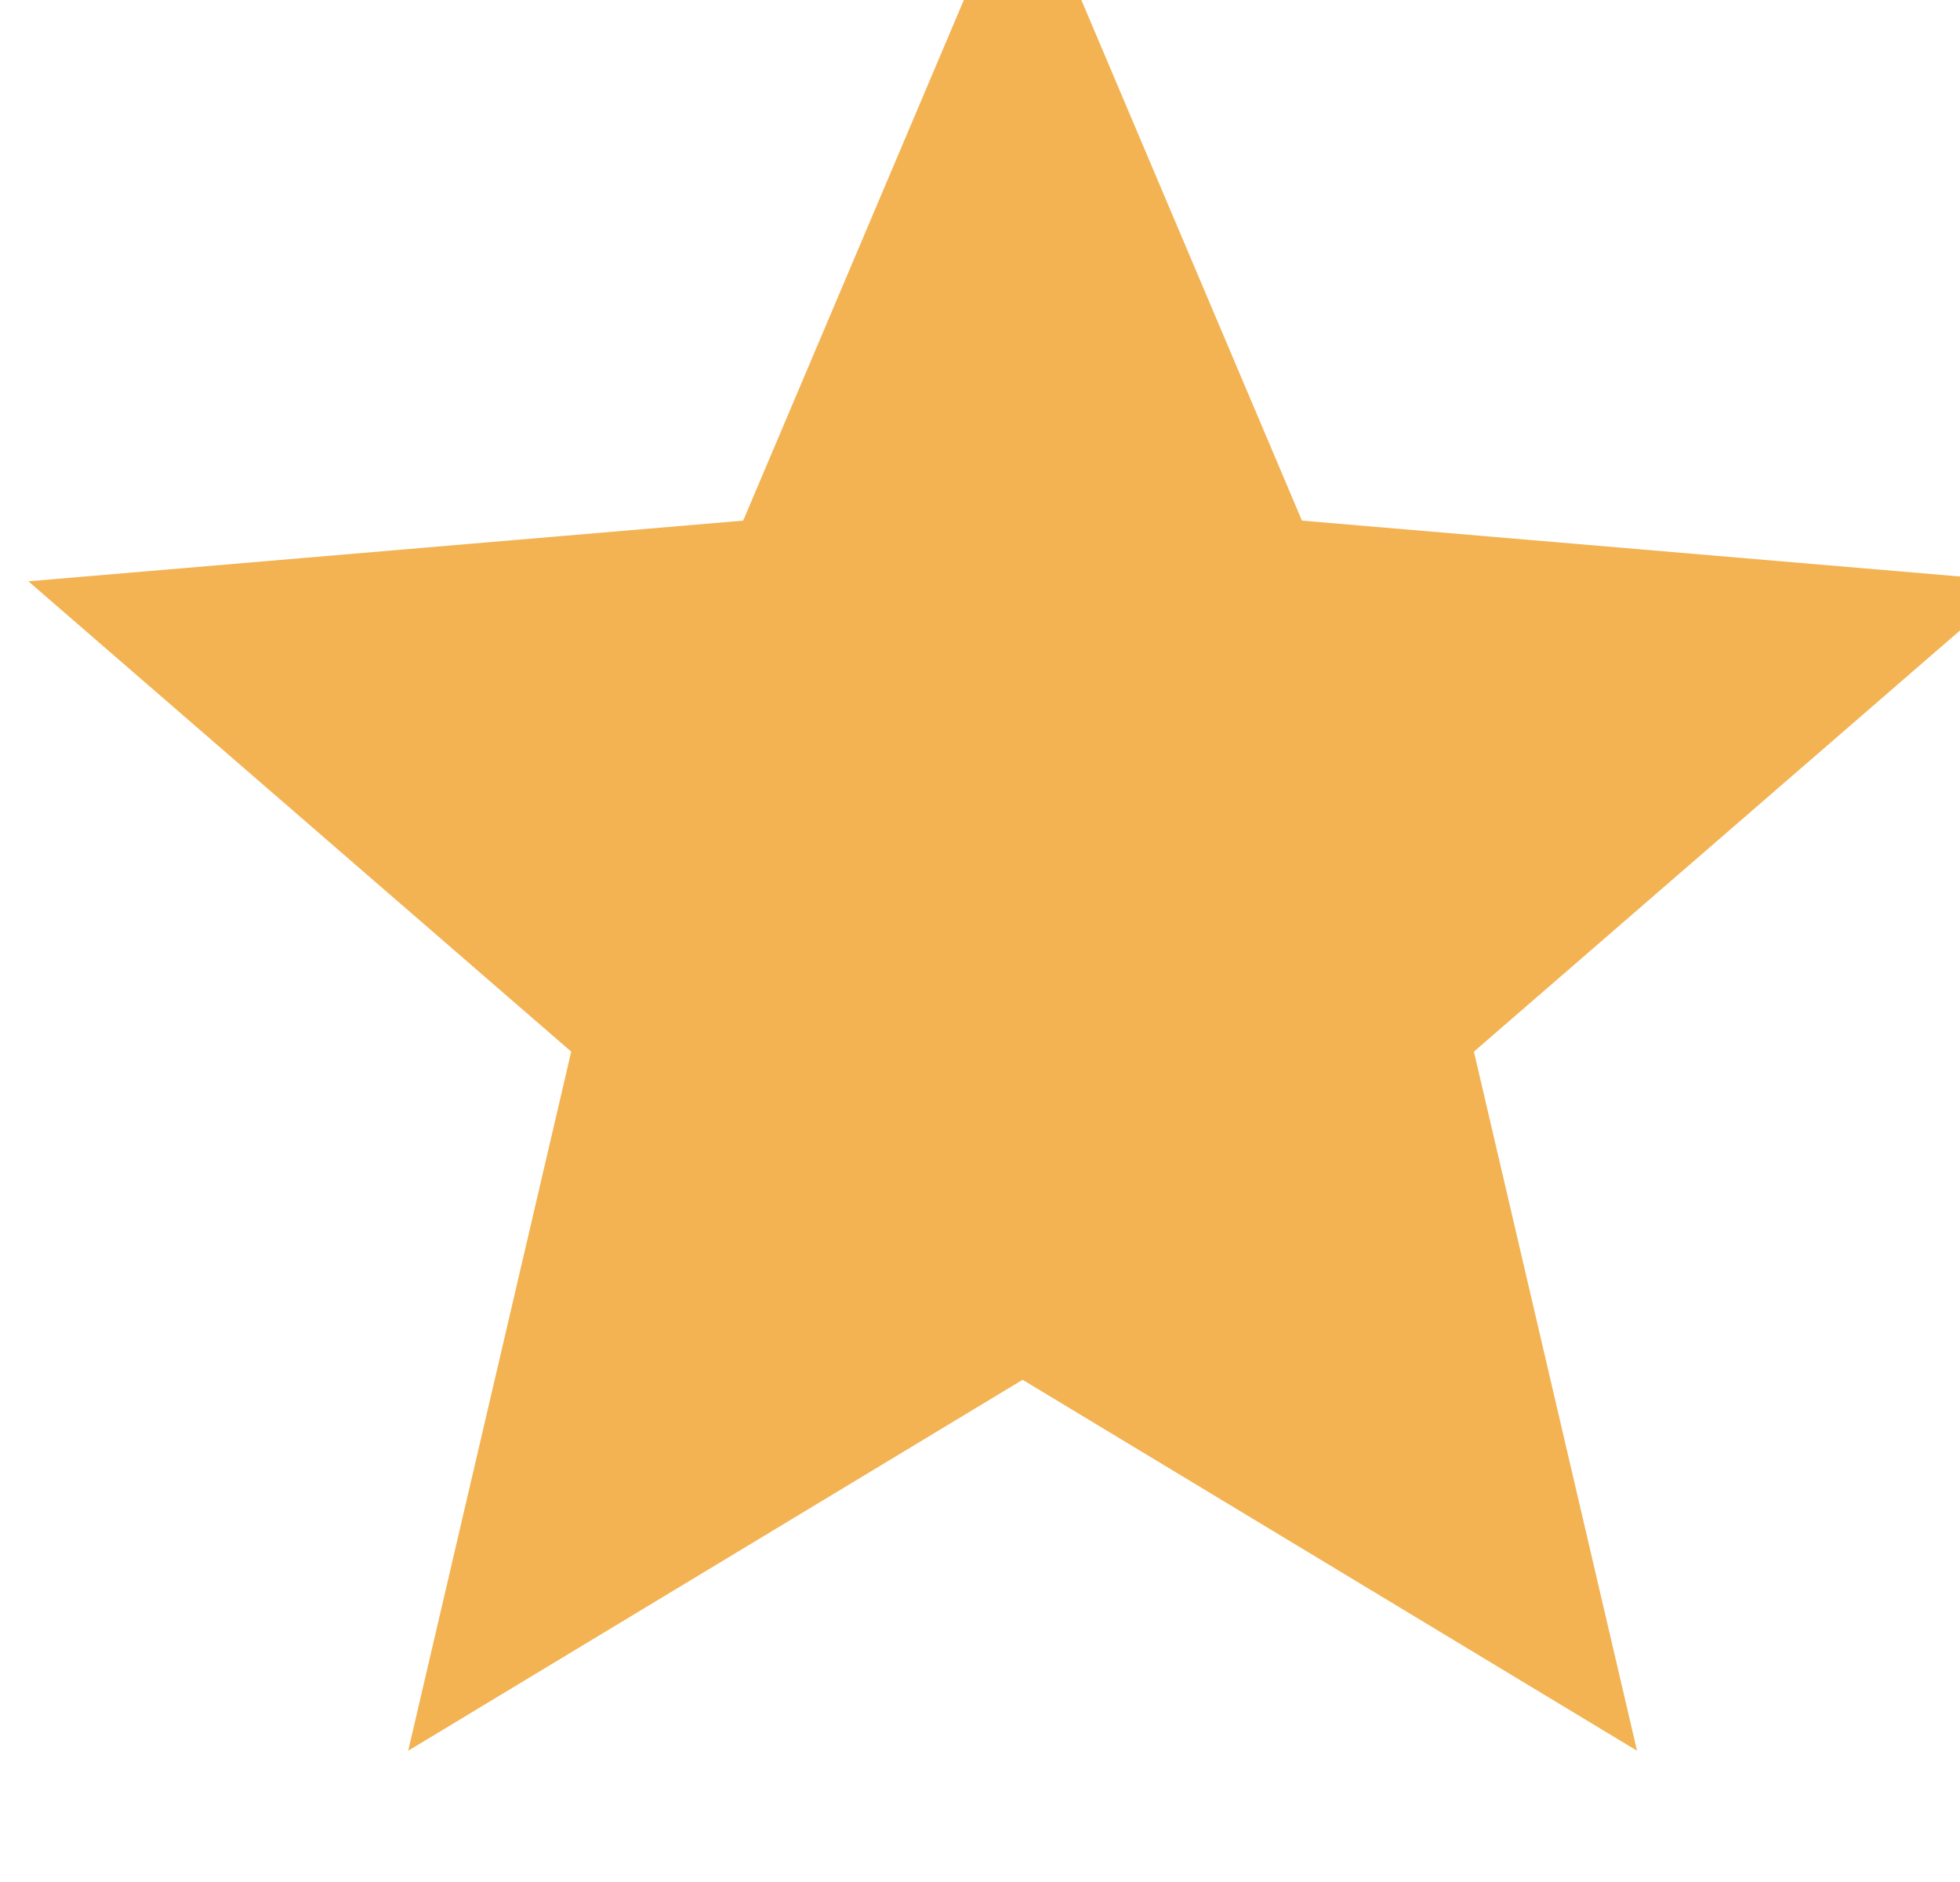
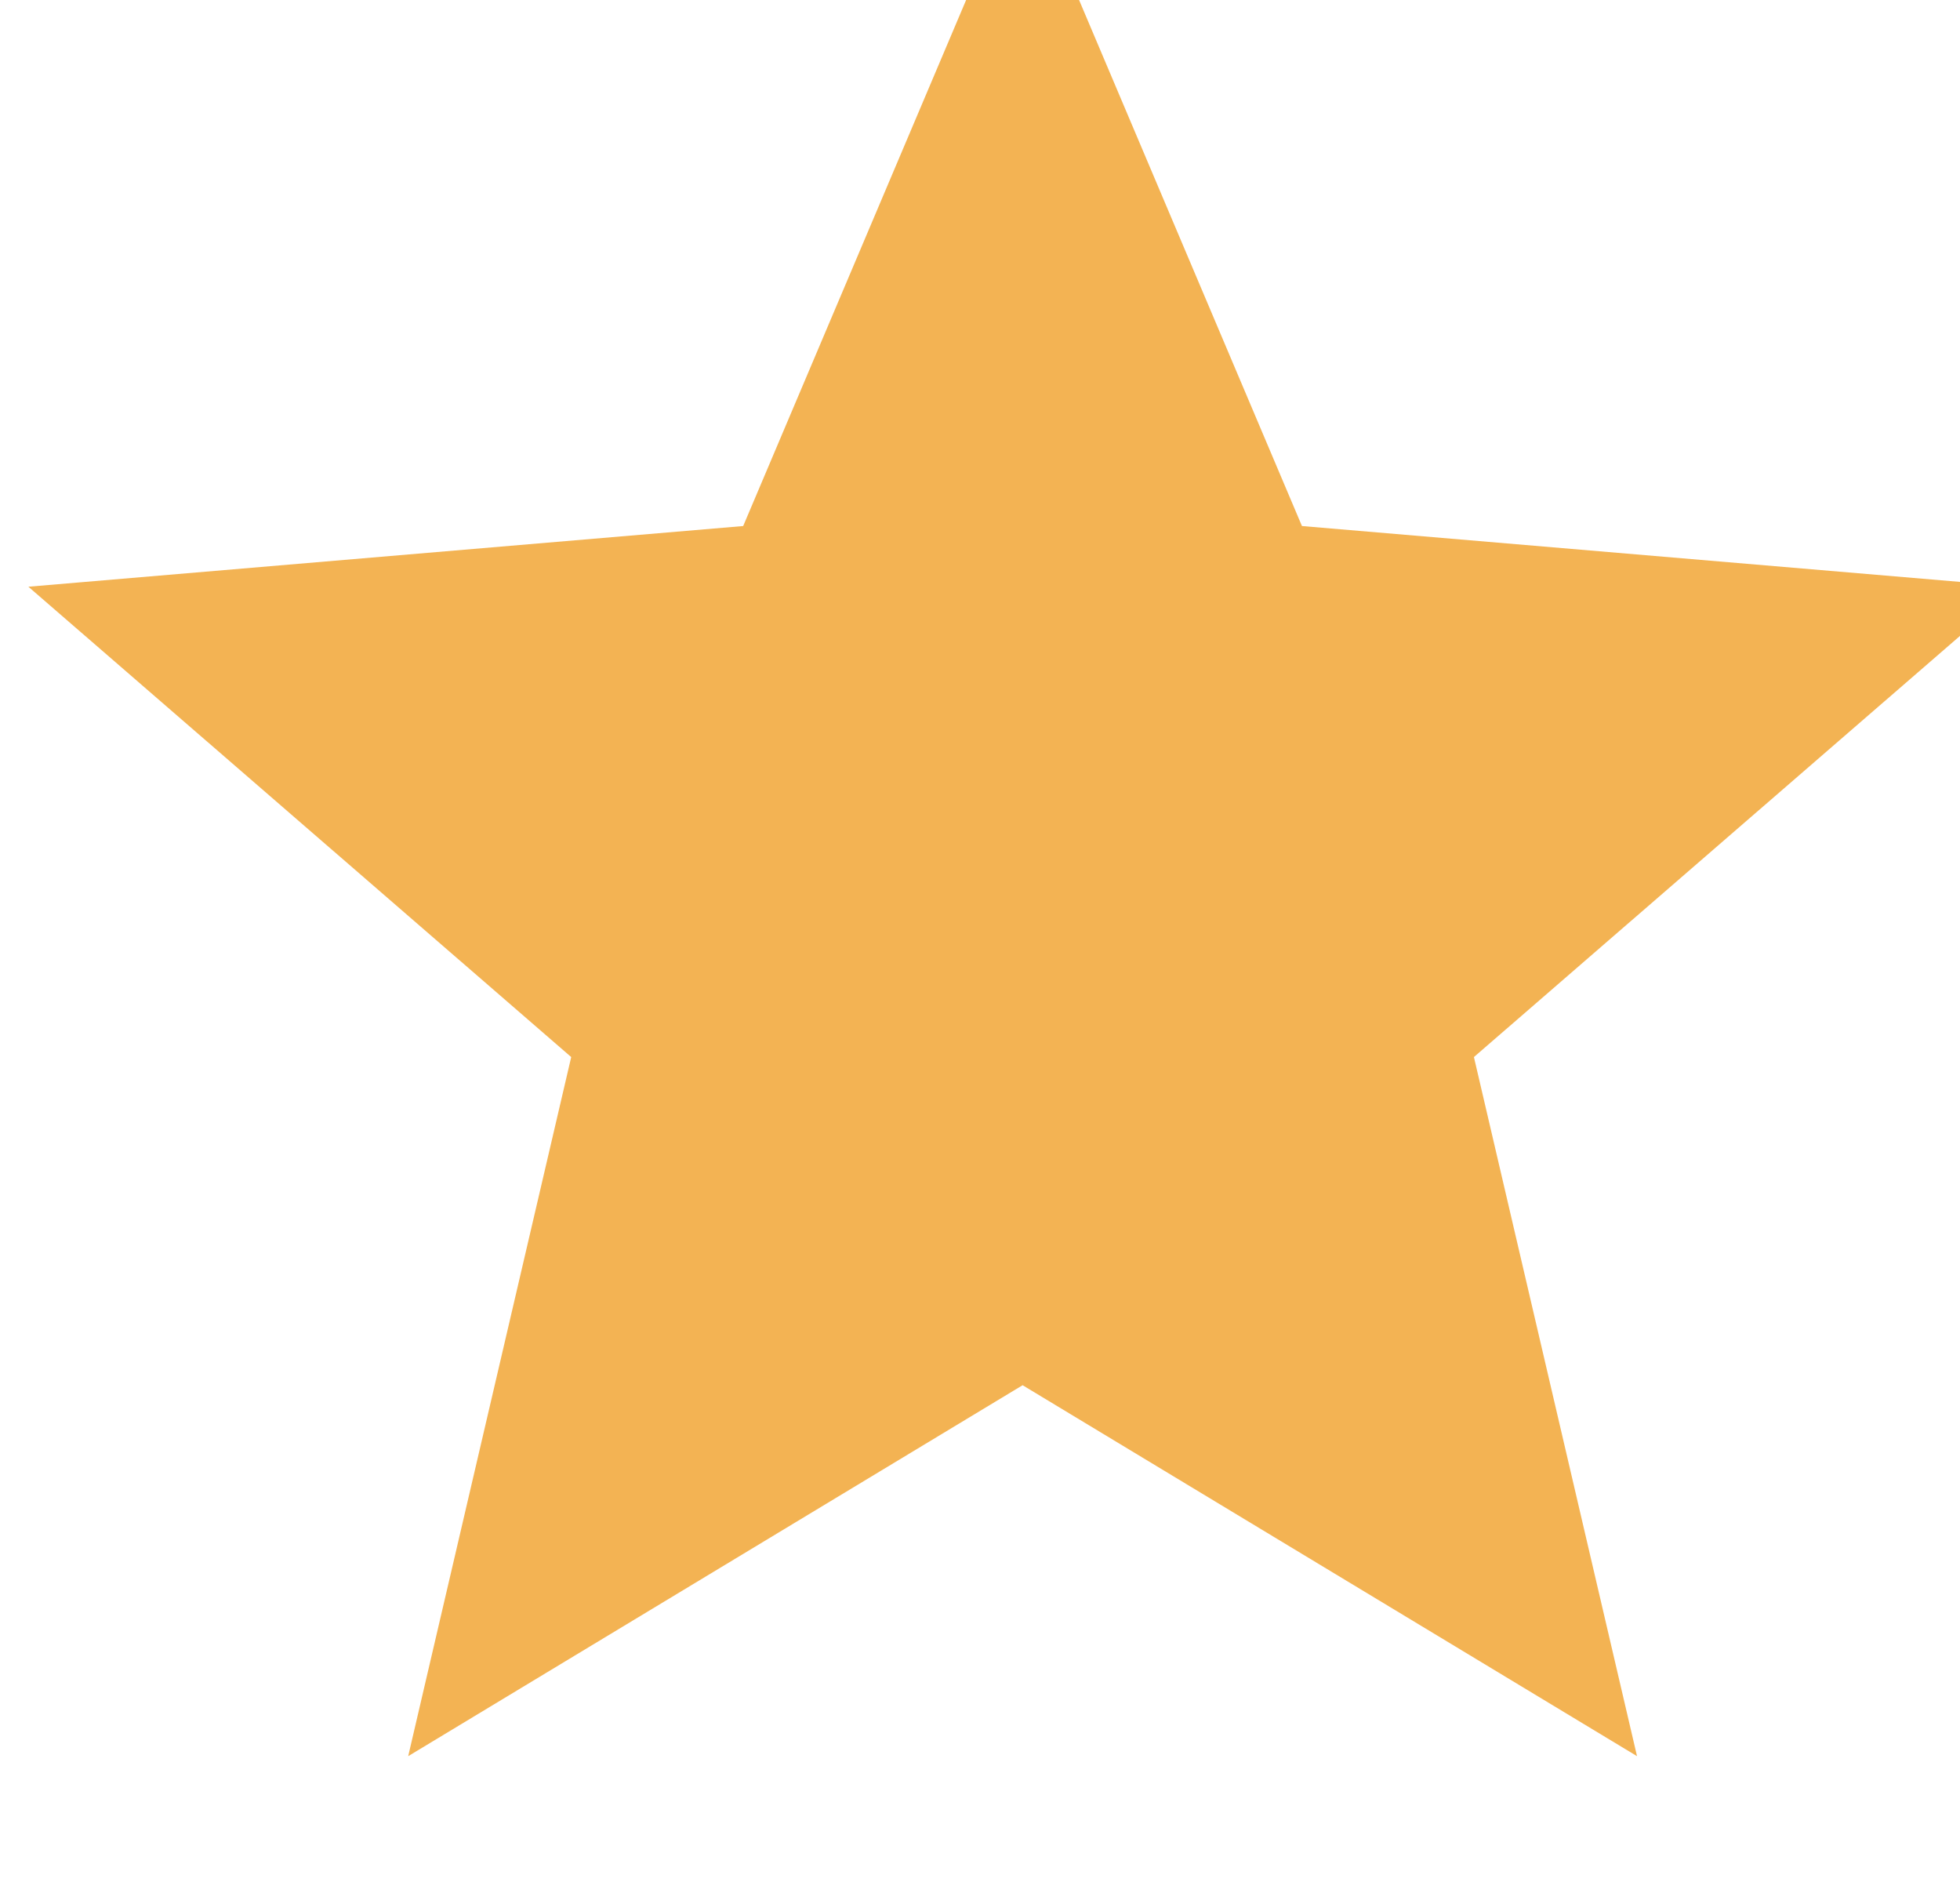
- <svg xmlns="http://www.w3.org/2000/svg" width="25" height="24" viewBox="0 2 23 22" fill="none">
+ <svg xmlns="http://www.w3.org/2000/svg" width="29" height="28" viewBox="0 2 23 22" fill="none">
  <path d="M12 18.148L19.21 22.5L17.296 14.298L23.666 8.78L15.278 8.068L12 0.333L8.721 8.068L0.333 8.78L6.703 14.298L4.79 22.5L12 18.148Z" fill="#F3B353" />
</svg>
